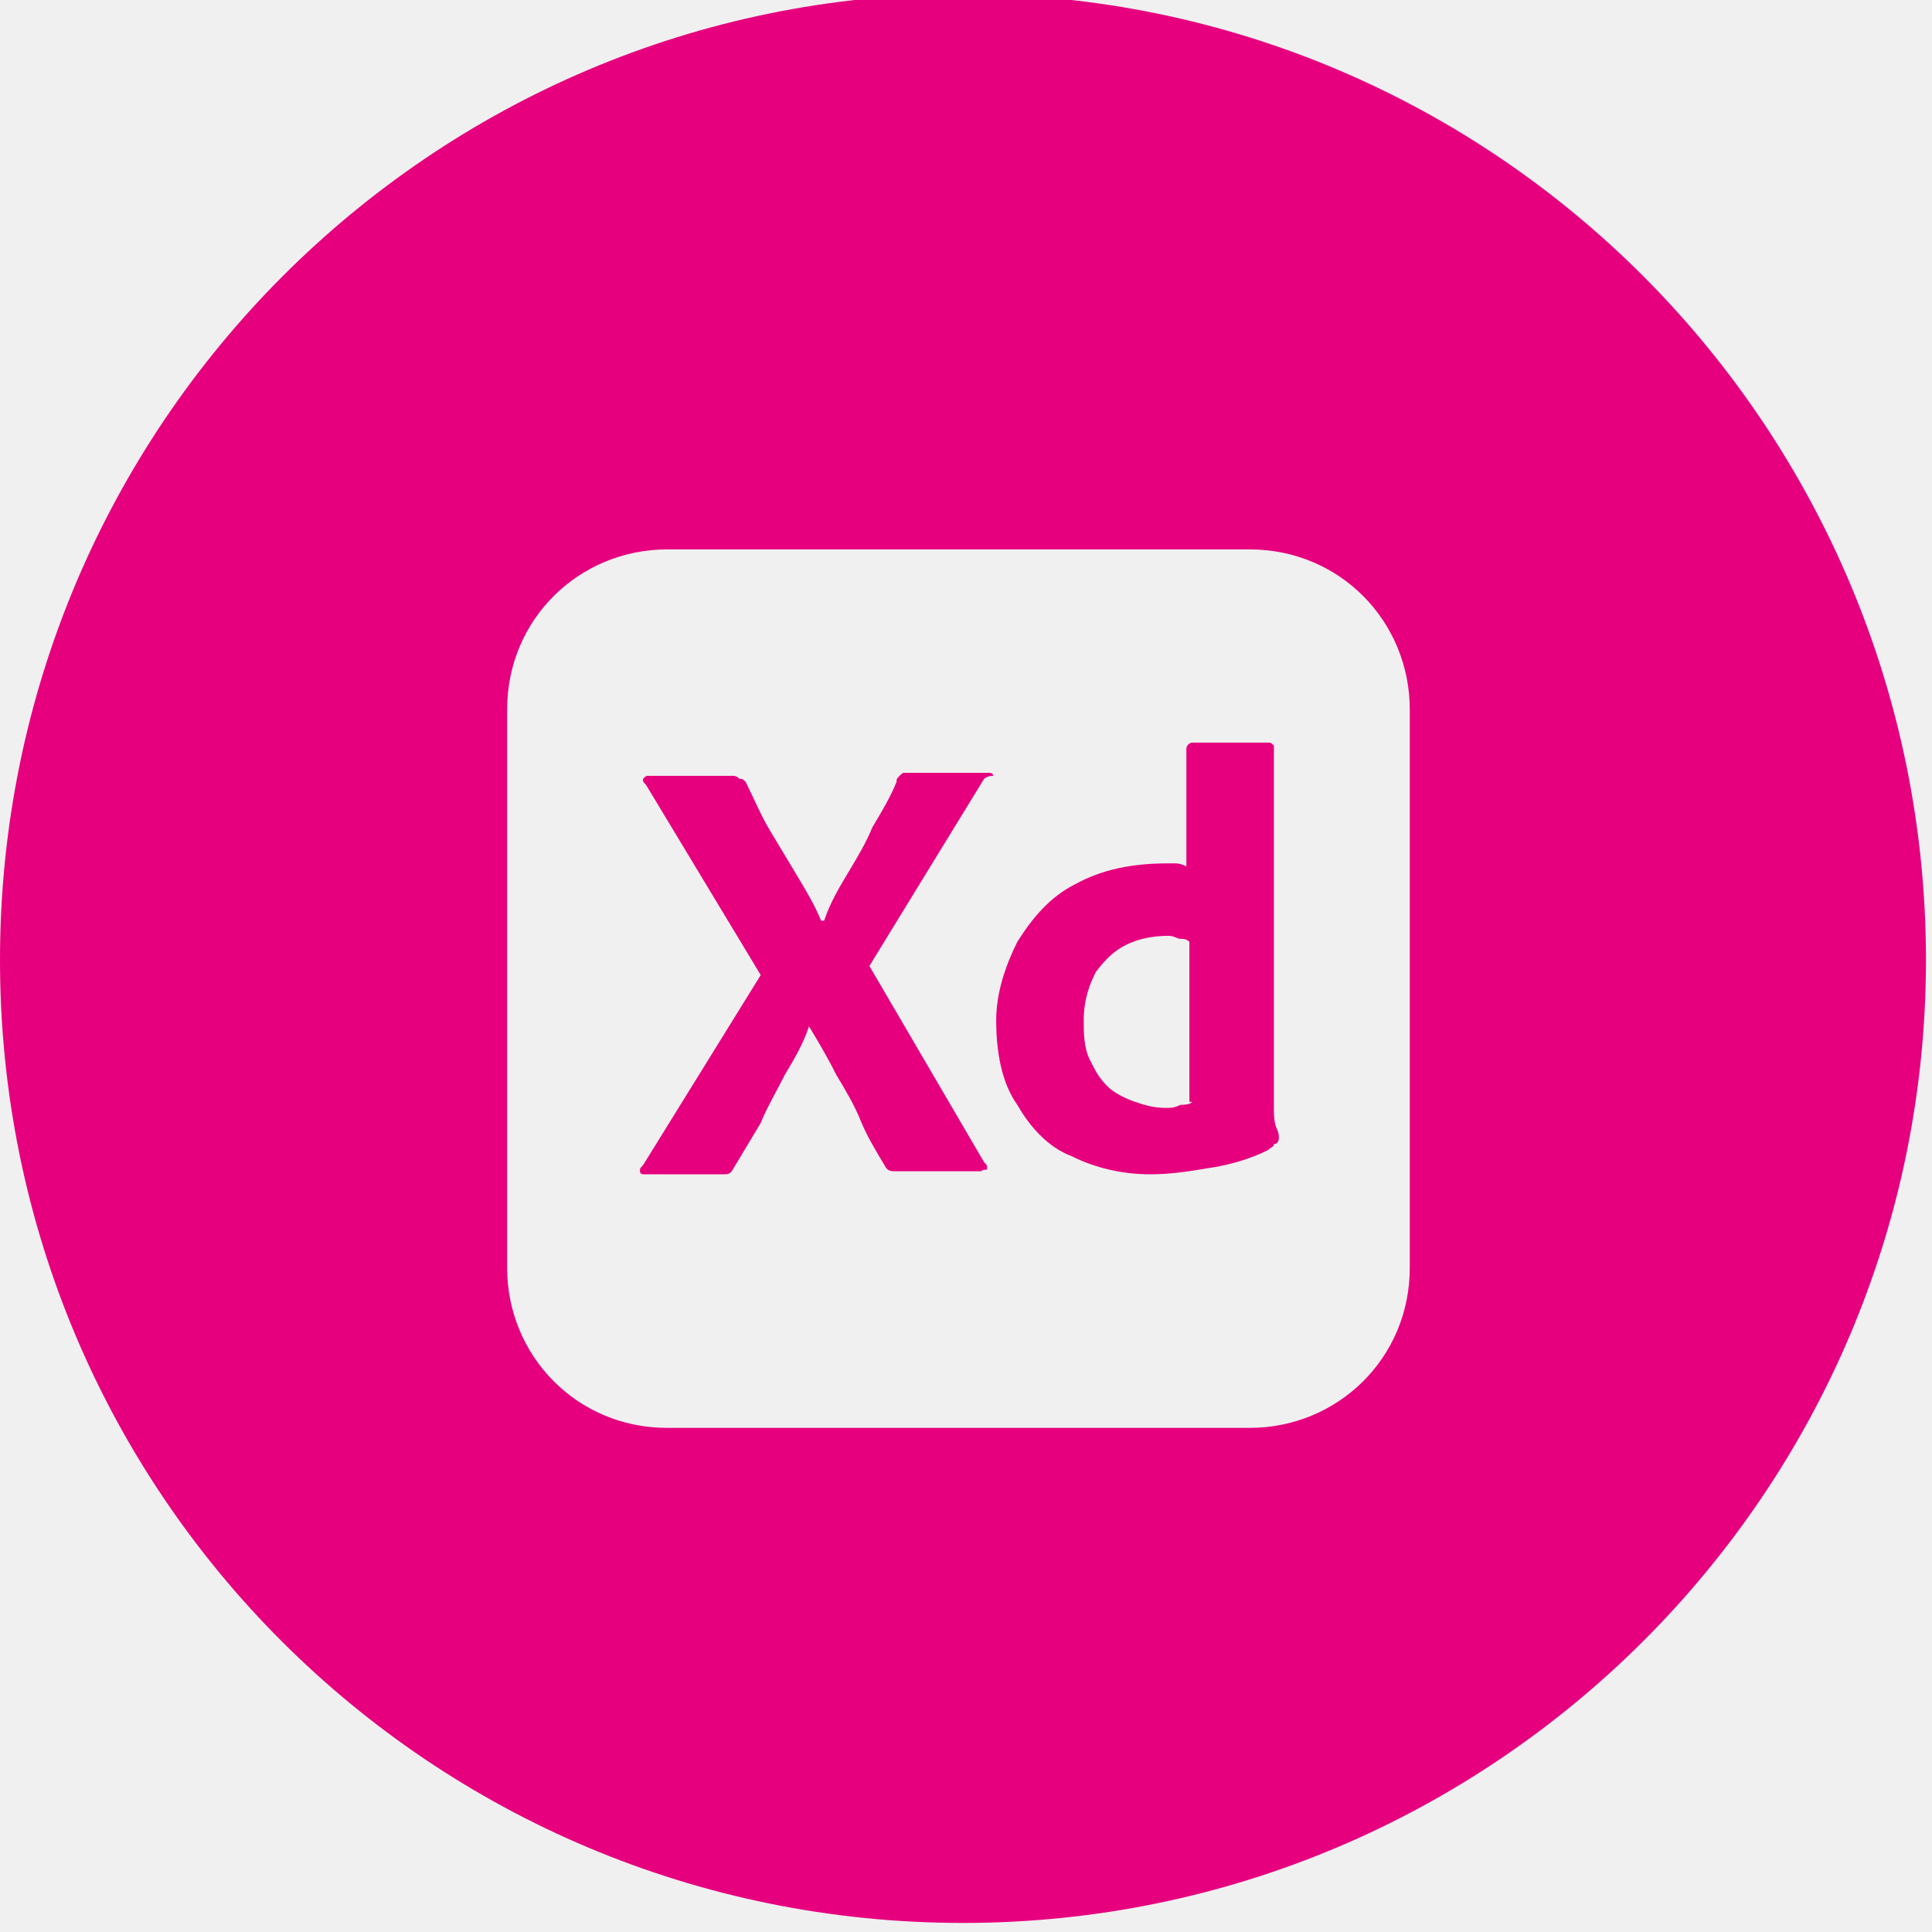
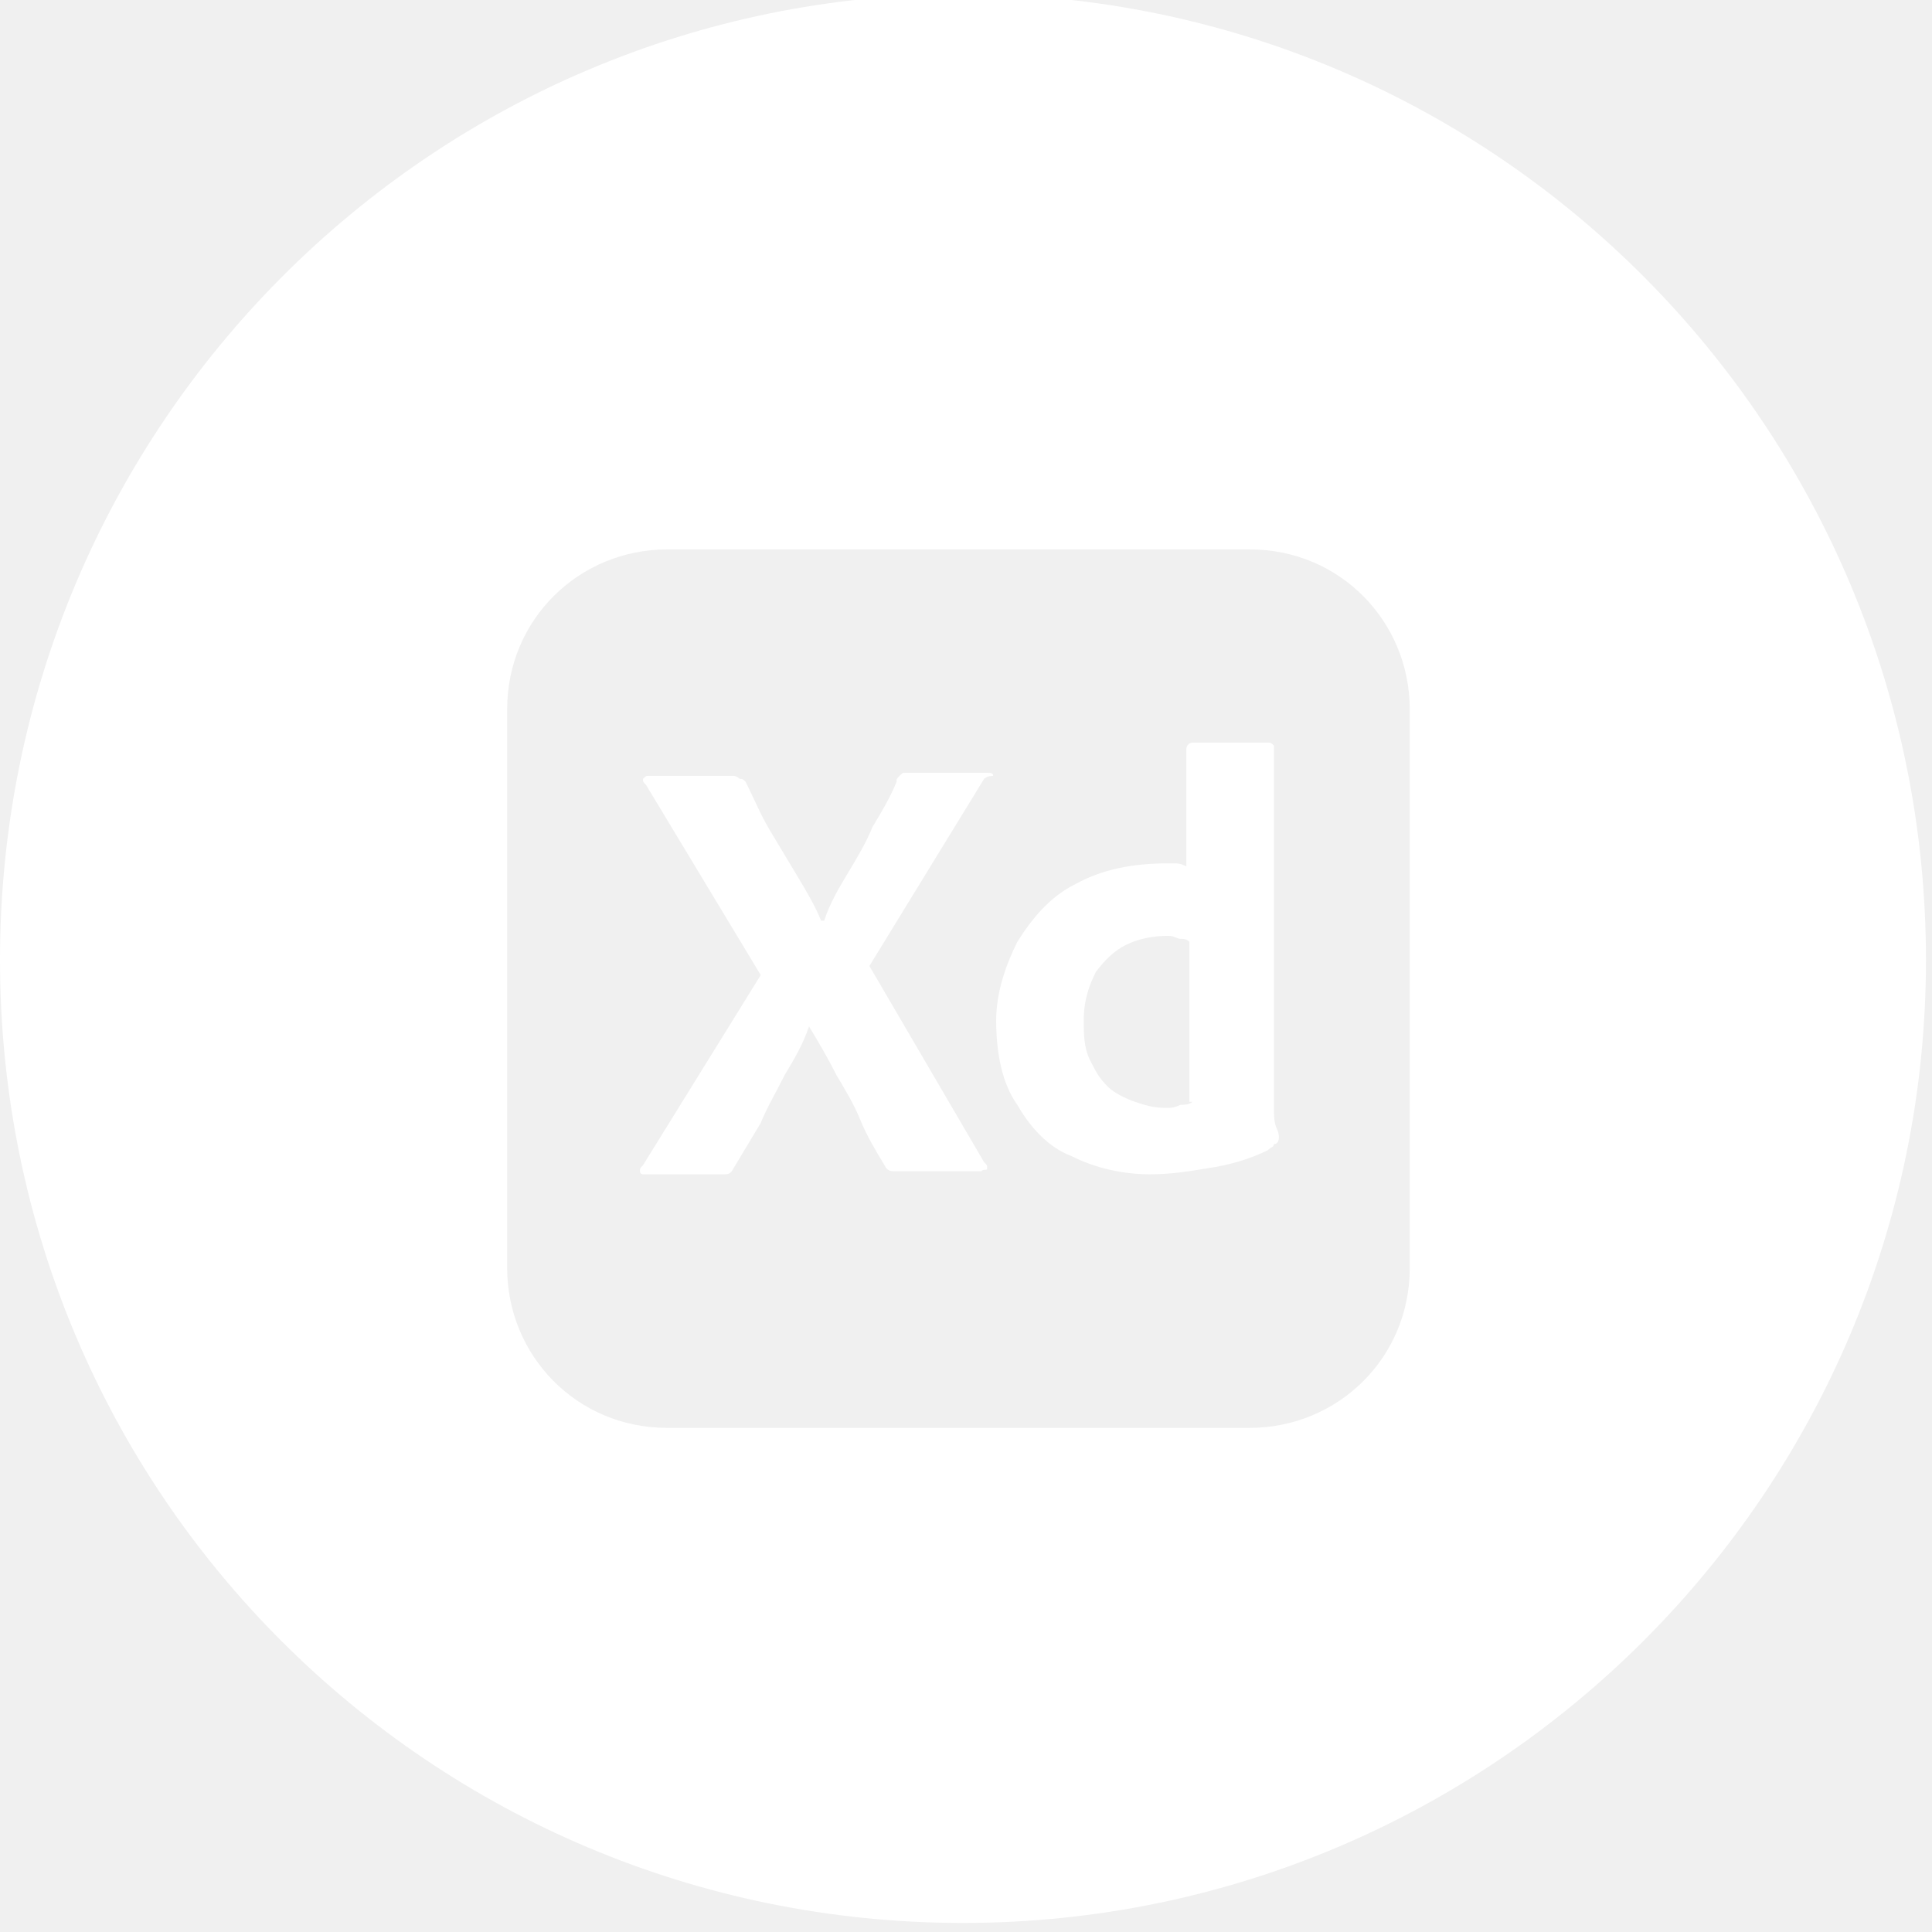
<svg xmlns="http://www.w3.org/2000/svg" version="1.1" id="Ebene_1" x="0px" y="0px" viewBox="0 0 64 64" style="enable-background:new 0 0 64 64;" xml:space="preserve">
  <style type="text/css">
- 	.st0{fill:#E6007E;}
+ 	.st0{fill:white;}
</style>
  <path class="st0" d="M31.9-0.2C14.3-0.2,0,14.1,0,31.8s14.3,31.9,31.9,31.9s31.9-14.3,31.9-31.9S49.6-0.2,31.9-0.2z M46.7,42  c0,3-2.4,5.3-5.3,5.3H22.1c-3,0-5.3-2.4-5.3-5.3V23.5c0-3,2.4-5.3,5.3-5.3h19.3c3,0,5.3,2.4,5.3,5.3V42z" />
  <path class="st0" d="M28.8,32l3.8-6.2c0,0,0.1-0.1,0.3-0.1c0-0.1-0.1-0.1-0.2-0.1H30c-0.1,0-0.1,0-0.2,0.1c-0.1,0.1-0.1,0.1-0.1,0.2  c-0.2,0.5-0.5,1-0.8,1.5c-0.2,0.5-0.5,1-0.8,1.5s-0.6,1-0.8,1.6h-0.1c-0.2-0.5-0.5-1-0.8-1.5c-0.3-0.5-0.6-1-0.9-1.5  c-0.3-0.5-0.5-1-0.8-1.6c-0.1-0.1-0.1-0.1-0.2-0.1c-0.1-0.1-0.2-0.1-0.2-0.1h-2.8c-0.1,0-0.1,0-0.2,0.1c0,0.1,0,0.1,0.1,0.2l3.8,6.3  l-3.9,6.3c-0.1,0.1-0.1,0.1-0.1,0.2c0,0.1,0.1,0.1,0.1,0.1h2.7c0.1,0,0.2,0,0.3-0.2c0.3-0.5,0.6-1,0.9-1.5c0.2-0.5,0.5-1,0.8-1.6  c0.3-0.5,0.6-1,0.8-1.6c0.3,0.5,0.6,1,0.9,1.6c0.3,0.5,0.6,1,0.8,1.5c0.2,0.5,0.5,1,0.8,1.5c0.1,0.2,0.2,0.2,0.4,0.2h2.8  c0.1-0.1,0.2,0,0.2-0.1c0-0.1,0-0.1-0.1-0.2L28.8,32z" />
  <path class="st0" d="M42.3,37.4c-0.1-0.2-0.1-0.5-0.1-0.7V24.8v-0.1c-0.1-0.1-0.1-0.1-0.2-0.1h-2.5c-0.1,0-0.2,0.1-0.2,0.2v3.9  c-0.2-0.1-0.3-0.1-0.4-0.1c-0.1,0-0.2,0-0.2,0c-1.2,0-2.2,0.2-3.1,0.7c-0.8,0.4-1.4,1.1-1.9,1.9c-0.4,0.8-0.7,1.7-0.7,2.6  c0,1.1,0.2,2.1,0.7,2.8c0.4,0.7,1,1.4,1.8,1.7c0.8,0.4,1.7,0.6,2.6,0.6c0.7,0,1.3-0.1,1.9-0.2c0.7-0.1,1.4-0.3,2-0.6  c0.1-0.1,0.2-0.1,0.2-0.2C42.4,37.9,42.4,37.6,42.3,37.4z M39.5,36.5c-0.1,0.1-0.3,0.1-0.4,0.1c-0.2,0.1-0.3,0.1-0.5,0.1  c-0.4,0-0.7-0.1-1-0.2c-0.3-0.1-0.7-0.3-0.9-0.5c-0.3-0.3-0.4-0.5-0.6-0.9c-0.2-0.4-0.2-0.9-0.2-1.3c0-0.7,0.2-1.2,0.4-1.6  c0.3-0.4,0.6-0.7,1-0.9c0.4-0.2,0.9-0.3,1.4-0.3c0.2,0,0.3,0.1,0.4,0.1c0.1,0,0.2,0,0.3,0.1V36.5z" />
</svg>
